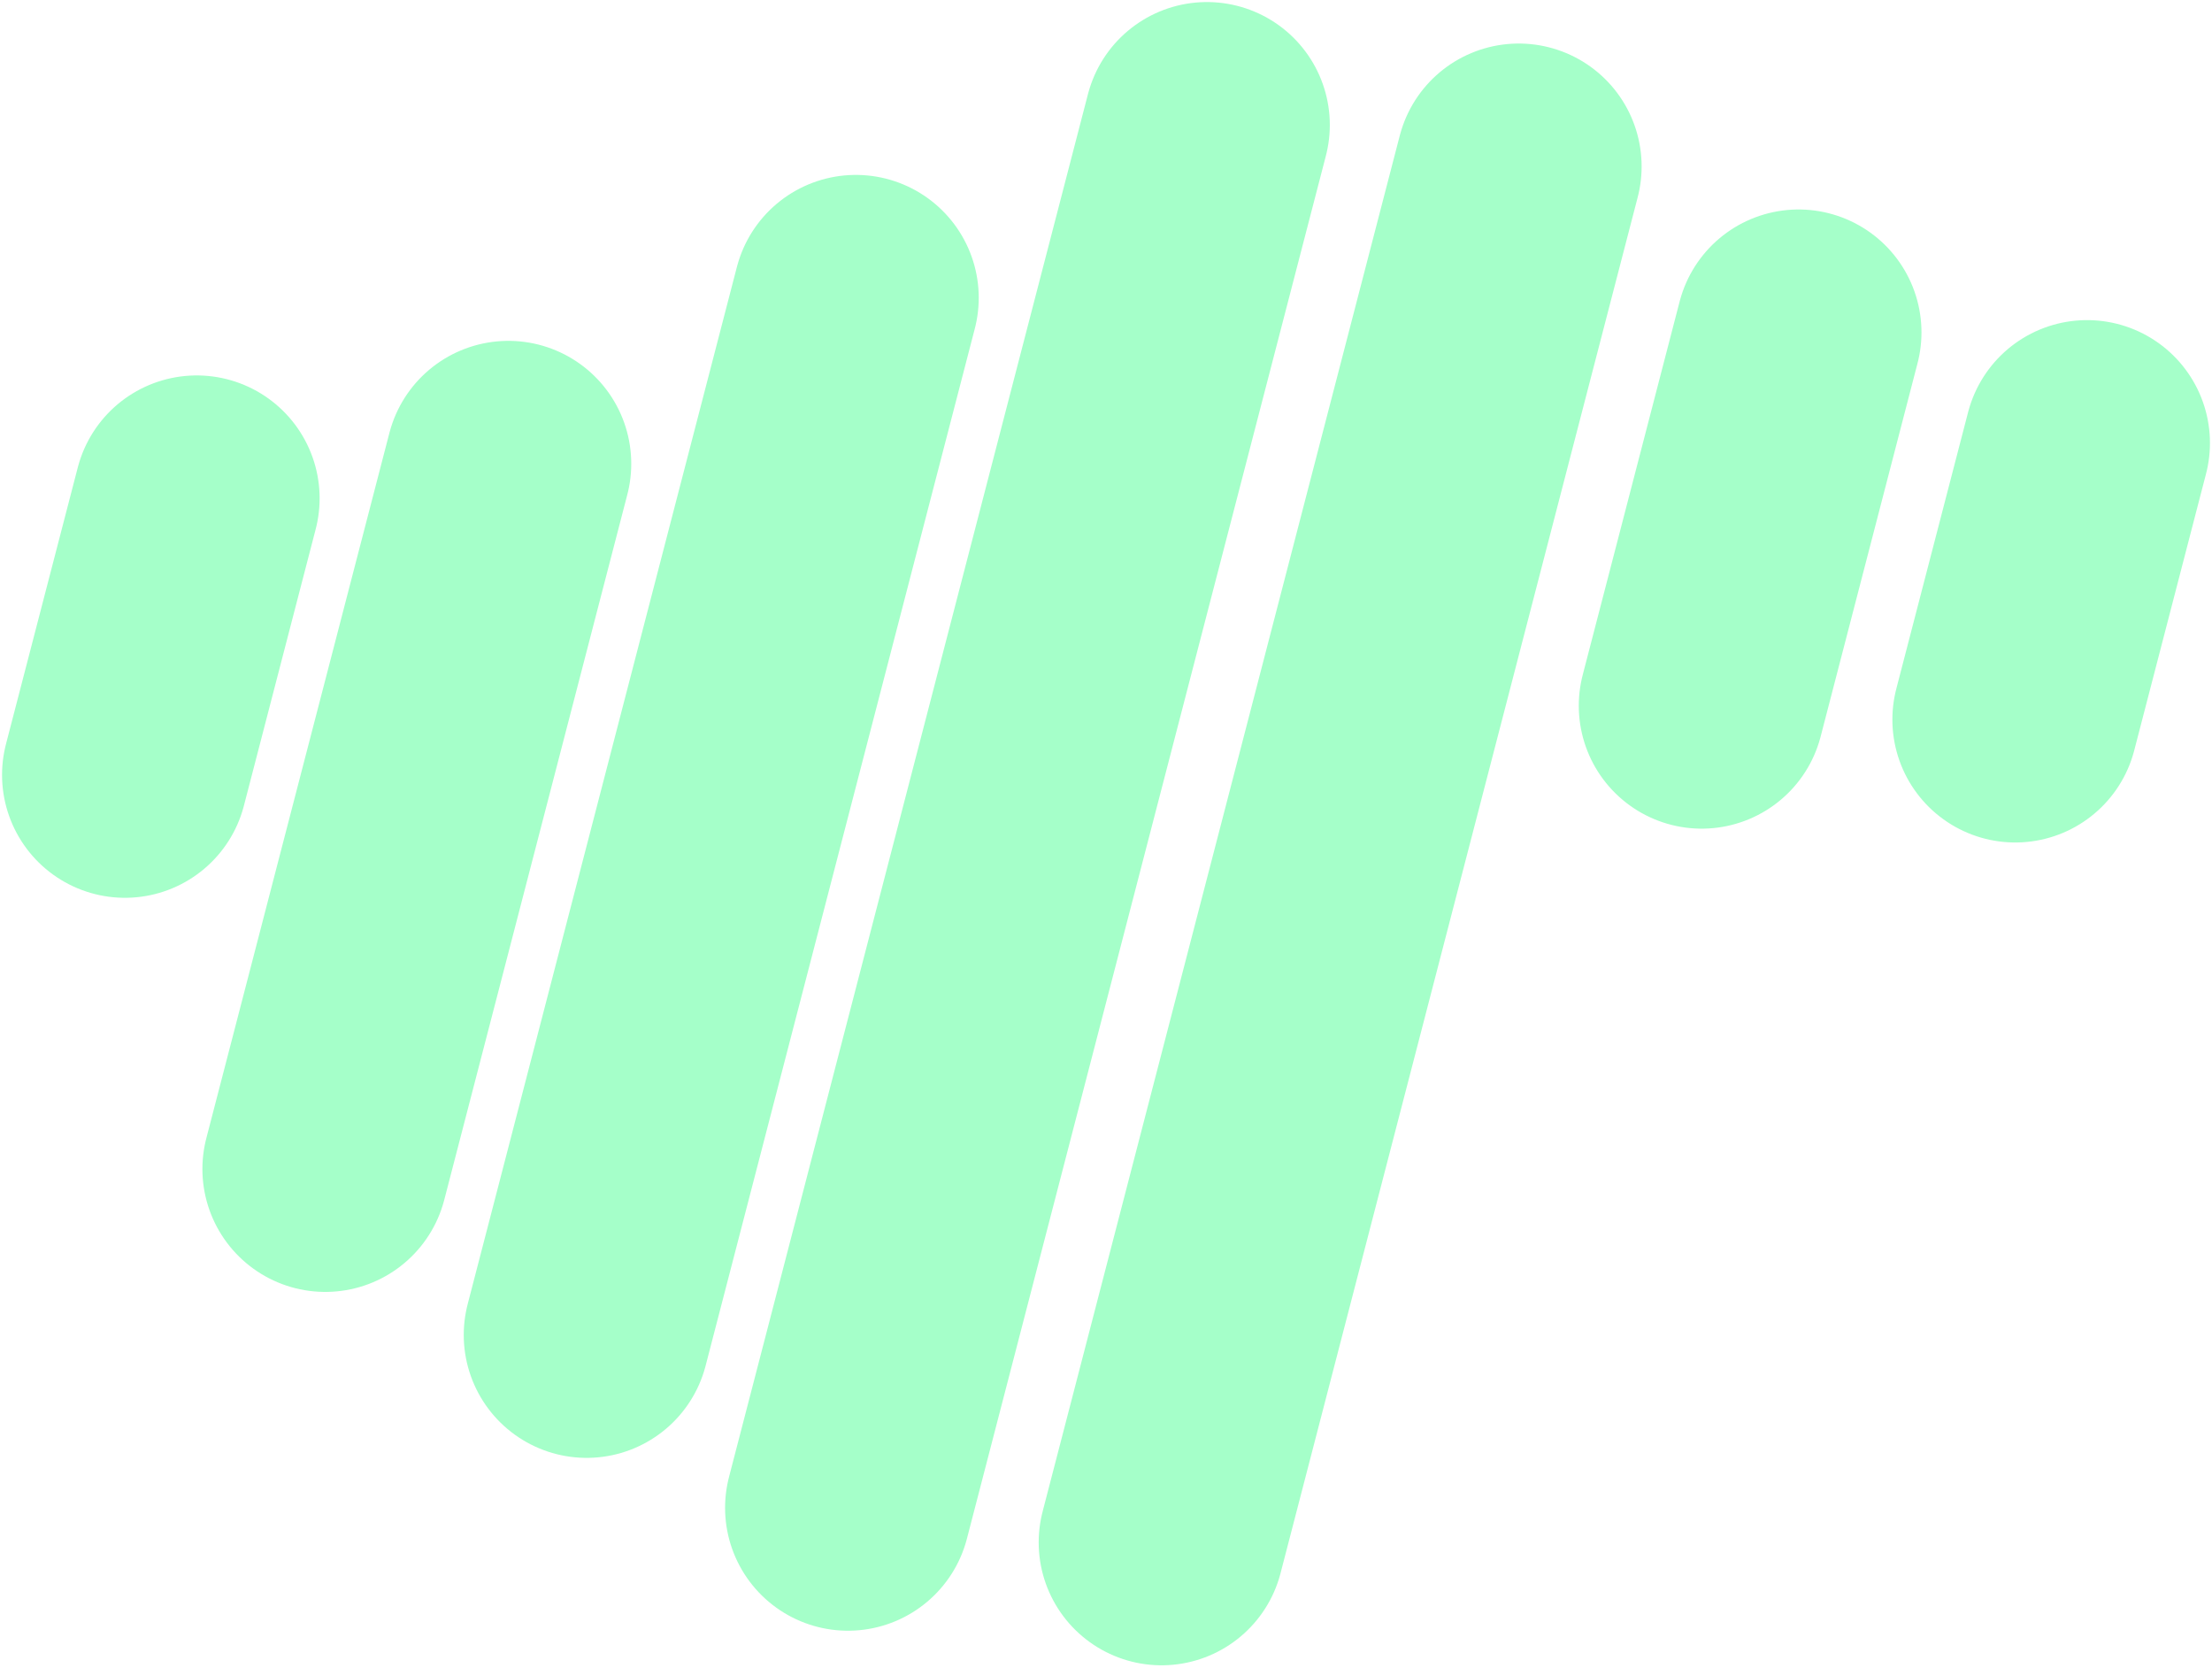
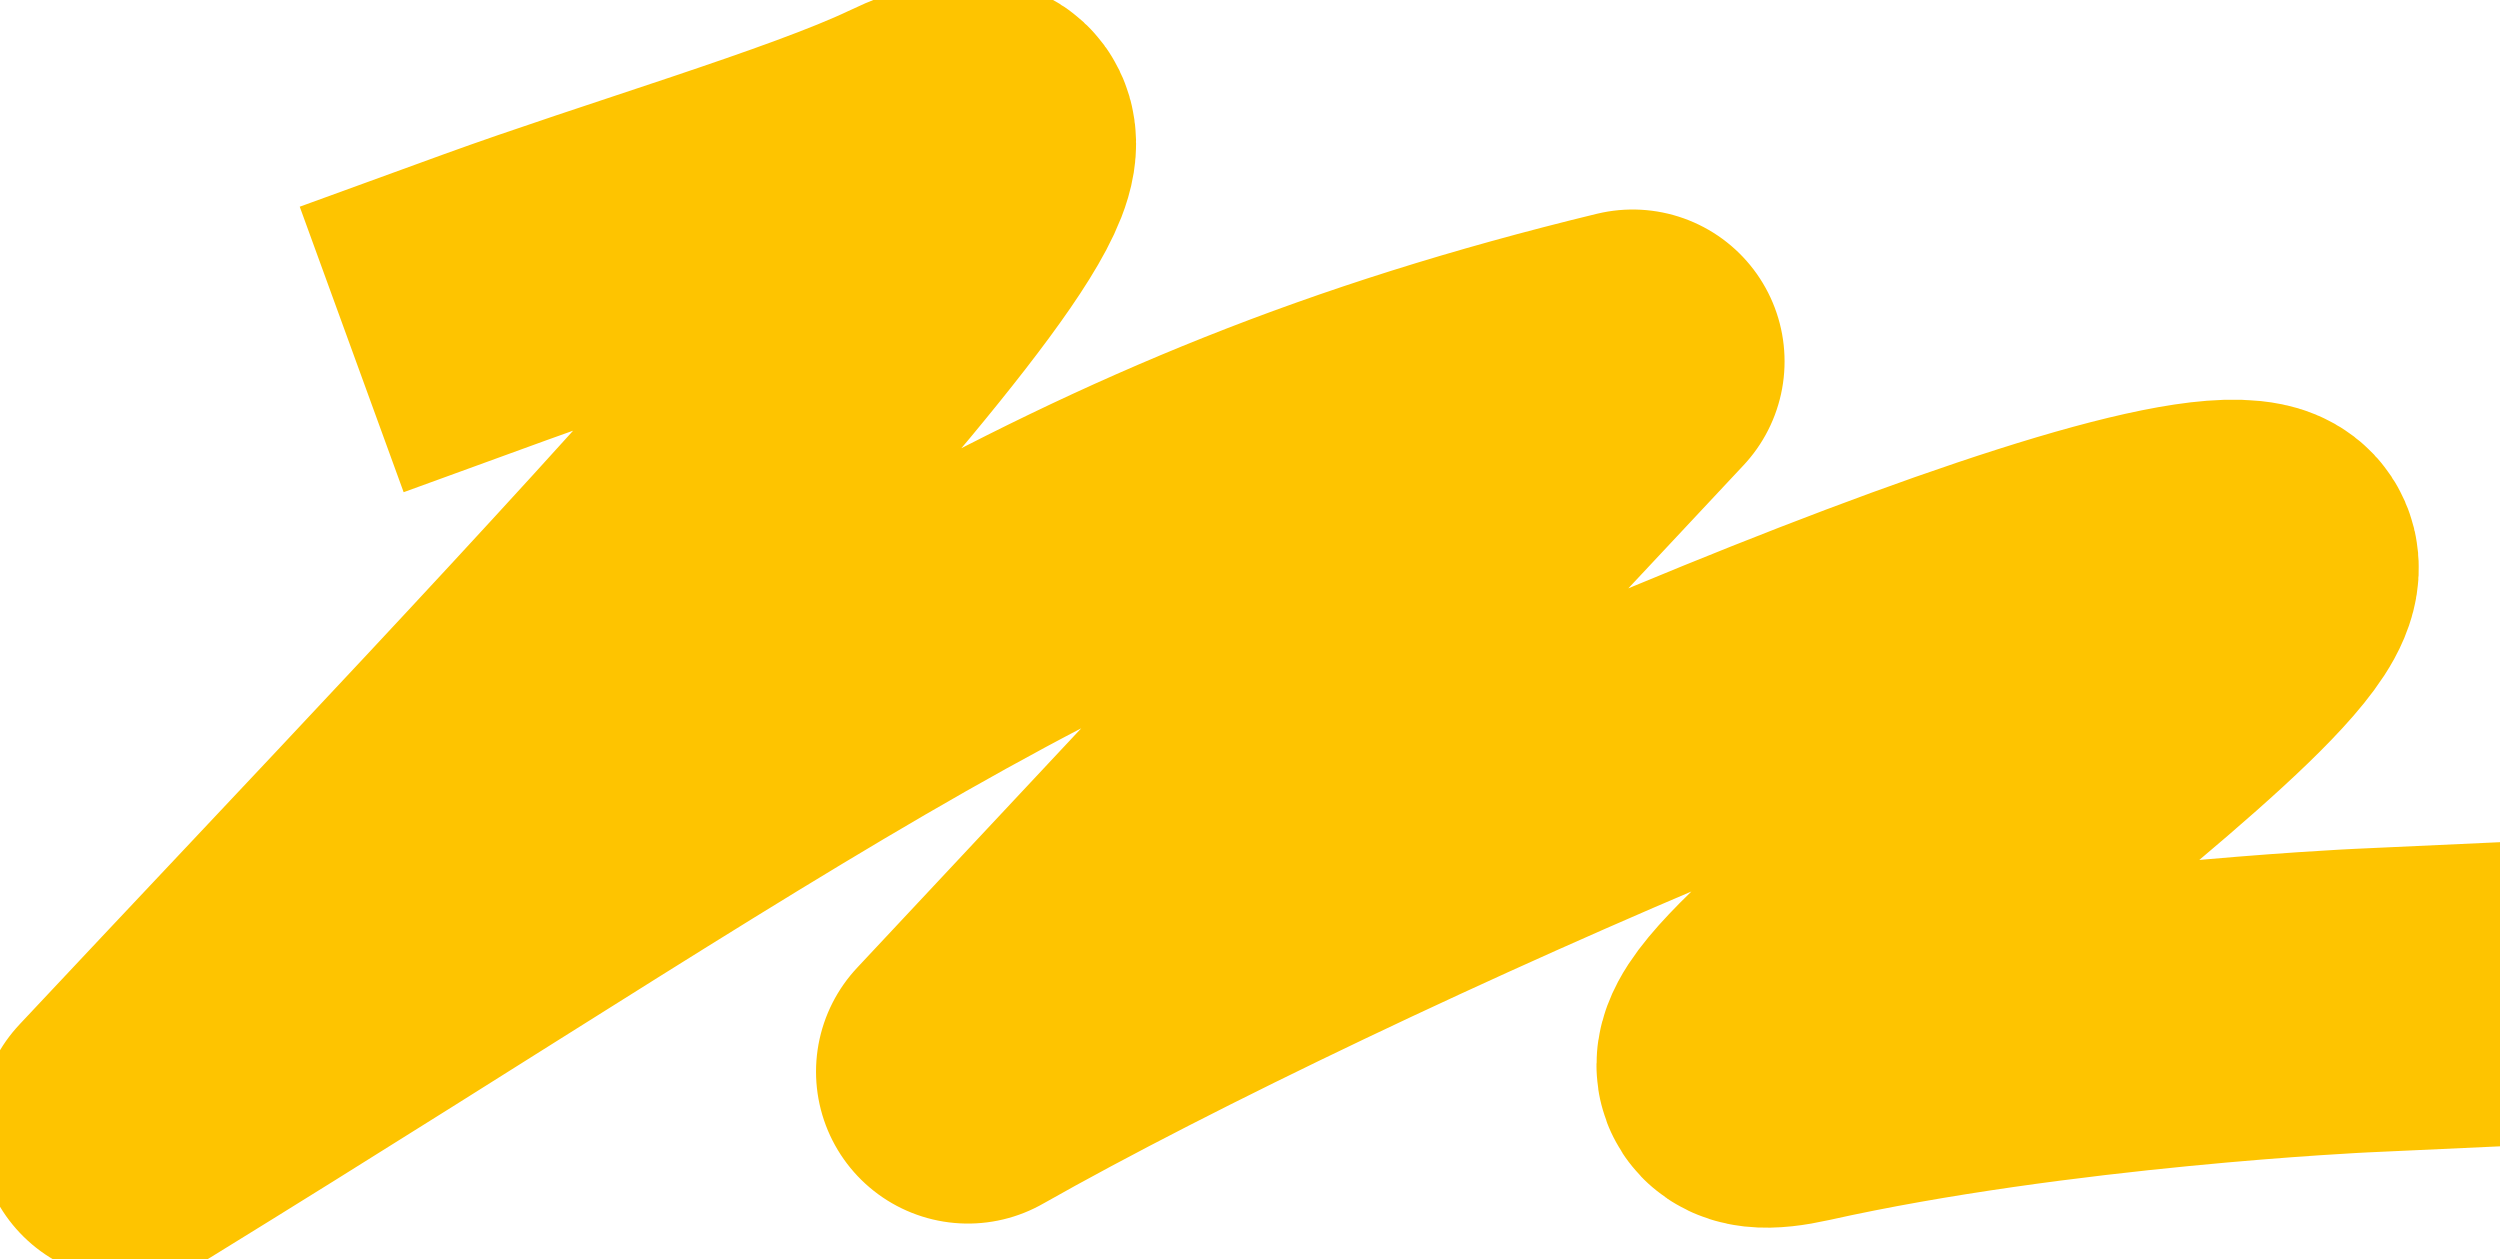
- <svg xmlns="http://www.w3.org/2000/svg" width="1080" height="814" viewBox="0 0 1080 814" fill="none">
-   <path d="M96.052 243.283L61 378.307M248.206 226.405L158.824 570.717M417.864 145.39L286.421 651.732M589.275          61L414.017 736.122M741.515 81.254L567.133 753M878.152 162.268L830.832 344.551M1019 216.278L983.948 351.302" stroke="#000" stroke-linecap="round" />
+ <svg xmlns="http://www.w3.org/2000/svg" width="288" height="145" viewBox="0 0 288 145" fill="none">
+   <path d="M56.959 34.272C72.694 28.545 94.722 22.09 105.212 17.09C137.87 1.523 65.351 76.272      15 130C94.722 80.909 124.094 57.181 188.082 41.636L111.506 123.455C152.416 100.273 243.678 60.506      259.412 63.727C275.147 66.947 177.592 130 206.963 123.455C236.335 116.909 272 115.273 272 115.273" stroke-linecap="square" stroke-linejoin="round" />
  <style>
        path {
-             stroke: #A5FFC9;
-             stroke-width: 120;
+             stroke: #FEC400;
+             stroke-width: 35;
        }
        @media (prefers-color-scheme: dark) {
            path {
-                 stroke: #FCFABC;
+                 stroke: #FEC400;
            }
        }
    </style>
</svg>
